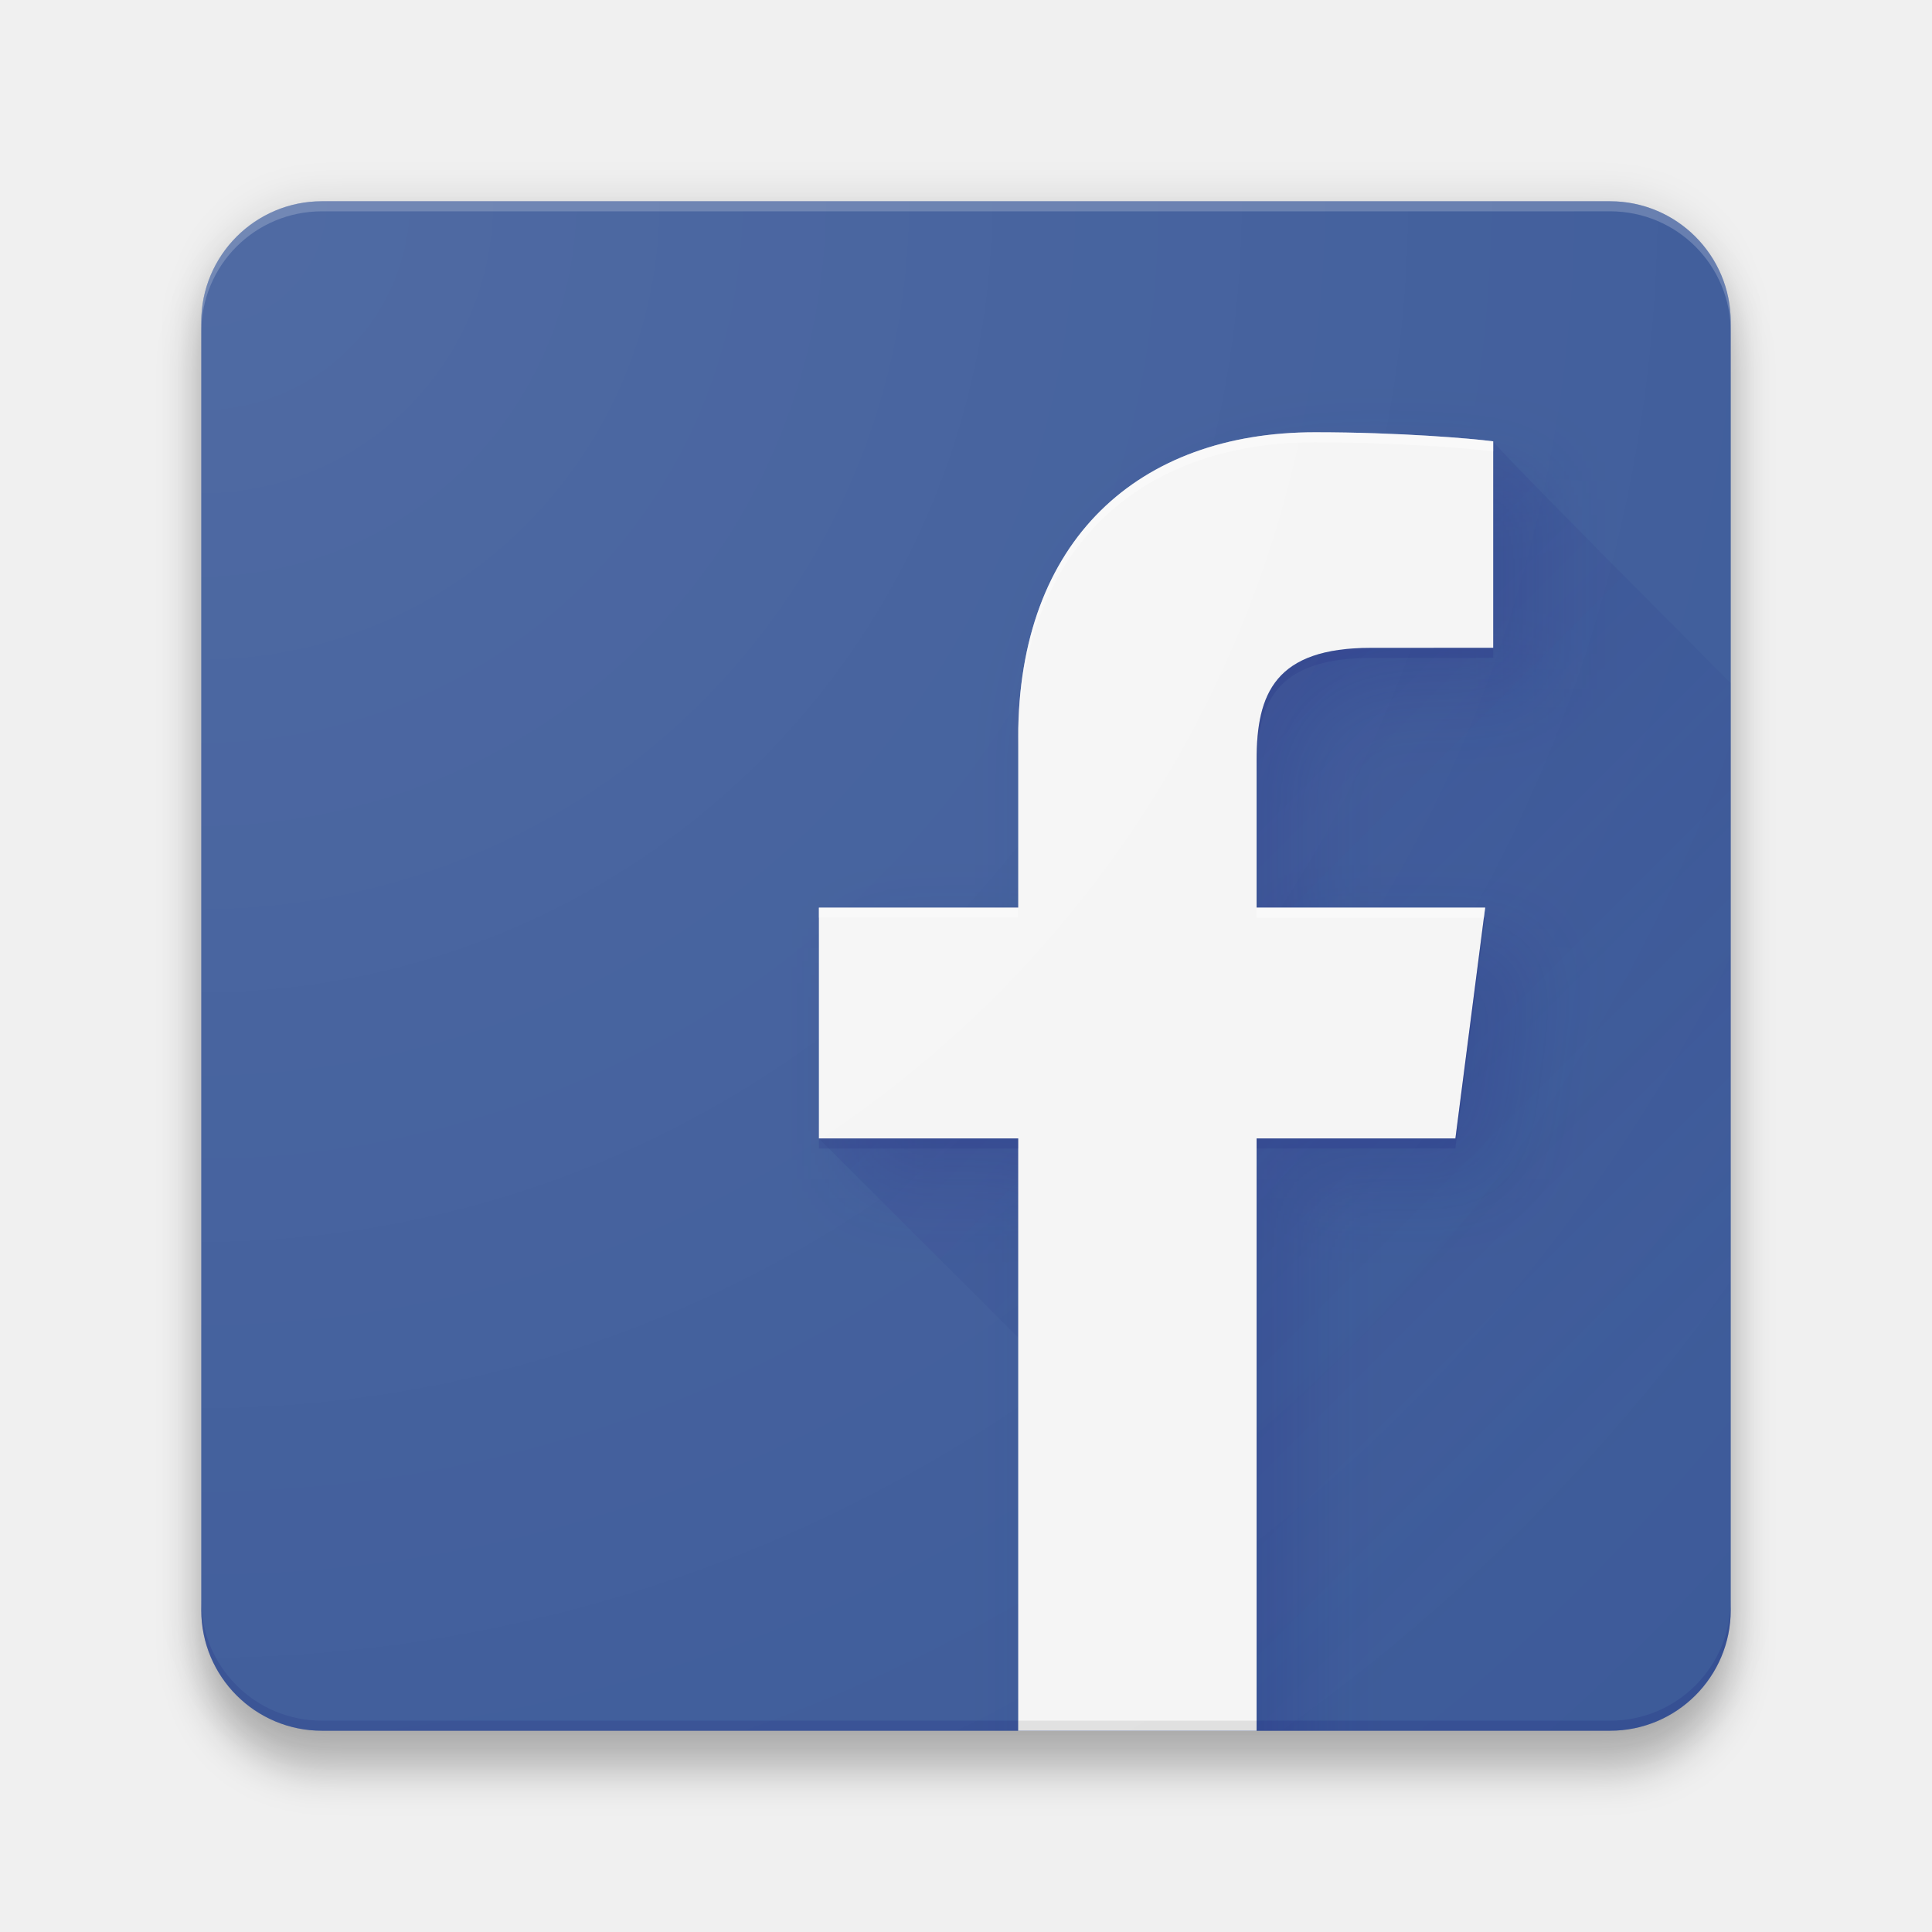
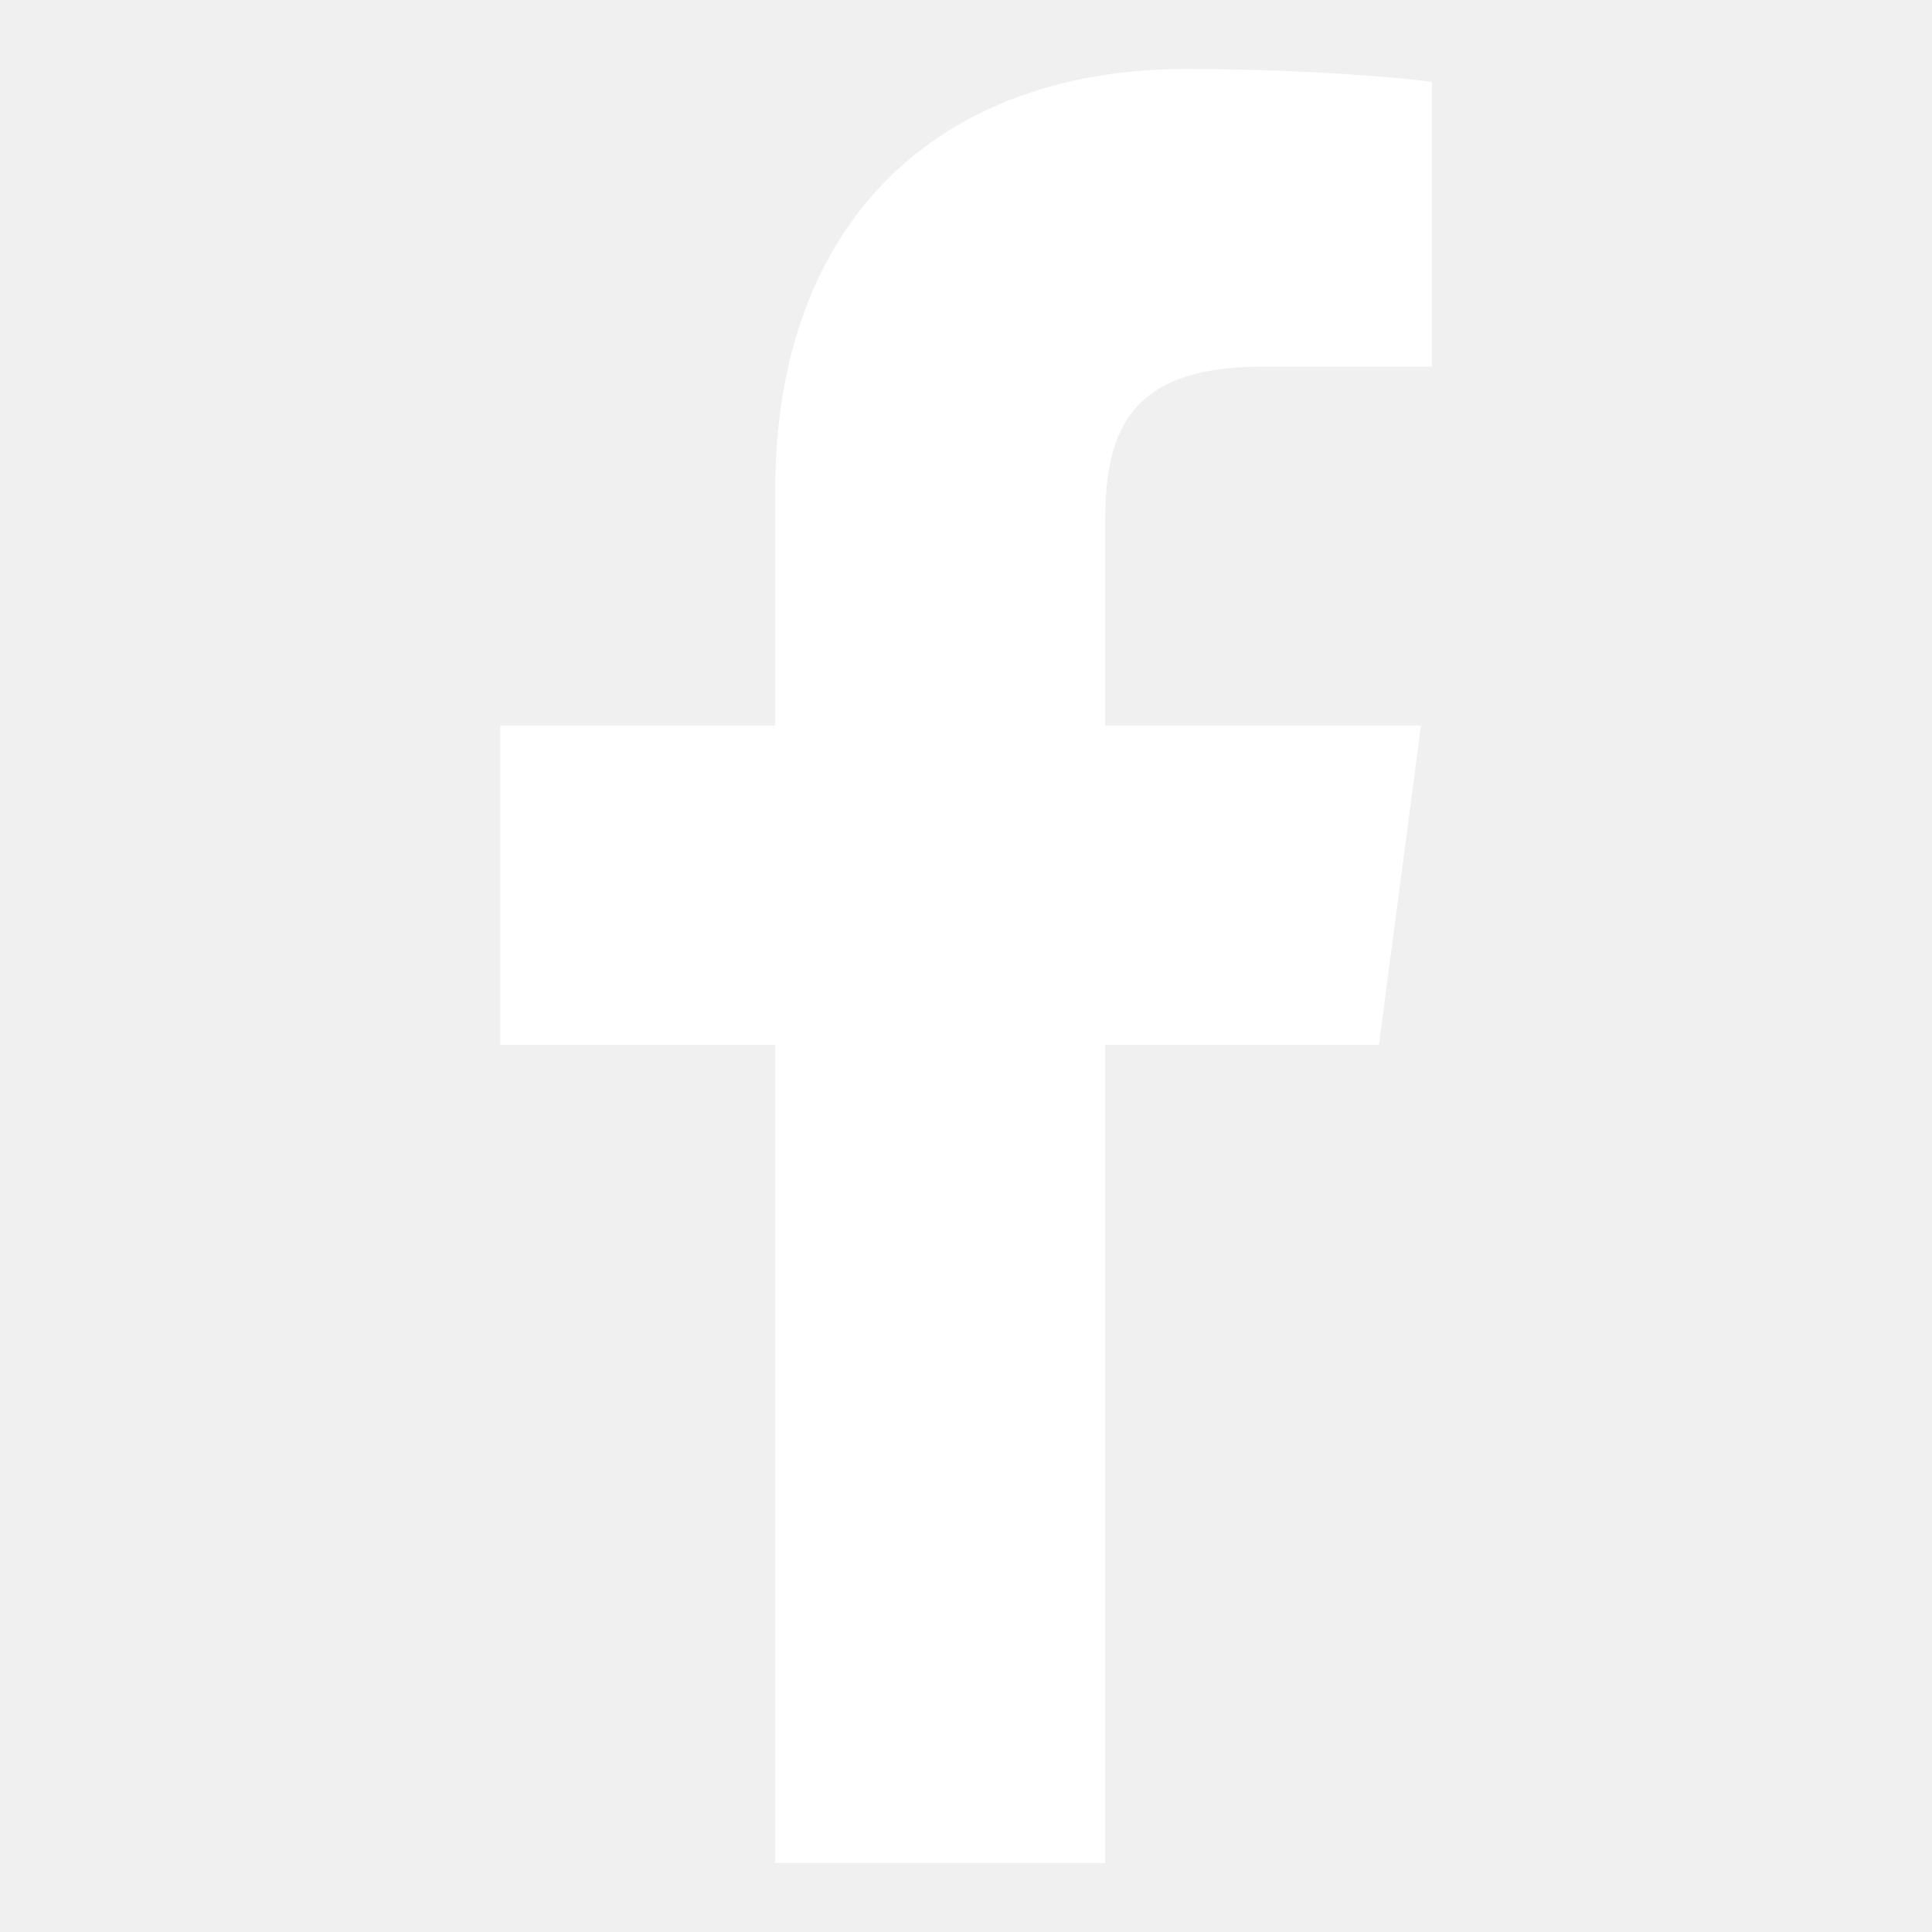
- <svg xmlns="http://www.w3.org/2000/svg" xmlns:xlink="http://www.w3.org/1999/xlink" viewBox="0 0 192 192" height="1em" width="1em">
-   <defs>
-     <linearGradient id="b">
-       <stop style="stop-color:#fff;stop-opacity:.102" offset="0" />
-       <stop style="stop-color:#fff;stop-opacity:0" offset="1" />
-     </linearGradient>
-     <linearGradient id="a">
-       <stop style="stop-color:#1a237e;stop-opacity:.2" offset="0" />
-       <stop style="stop-color:#1a237e;stop-opacity:0" offset="1" />
-     </linearGradient>
-     <linearGradient xlink:href="#a" id="d" x1="81.381" y1="42.951" x2="172" y2="133.57" gradientUnits="userSpaceOnUse" />
-     <filter style="color-interpolation-filters:sRGB" id="f" width="2">
-       <feFlood flood-opacity=".2" flood-color="#1A237E" result="flood" />
-       <feComposite in="flood" in2="SourceGraphic" operator="in" result="composite1" />
-       <feGaussianBlur in="composite1" stdDeviation="4" result="blur" />
-       <feOffset dx="4" dy="4" result="offset" />
-       <feComposite in="SourceGraphic" in2="offset" result="composite2" />
-     </filter>
-     <filter style="color-interpolation-filters:sRGB" id="c">
-       <feFlood flood-opacity=".12" flood-color="#000" result="flood" />
-       <feComposite in="flood" in2="SourceGraphic" operator="in" result="composite1" />
-       <feGaussianBlur in="composite1" stdDeviation="2" result="blur" />
-       <feOffset result="offset" />
-       <feComposite in="SourceGraphic" in2="offset" result="fbSourceGraphic" />
-       <feColorMatrix result="fbSourceGraphicAlpha" in="fbSourceGraphic" values="0 0 0 -1 0 0 0 0 -1 0 0 0 0 -1 0 0 0 0 1 0" />
-       <feFlood flood-opacity=".24" flood-color="#000" result="flood" />
-       <feComposite in2="fbSourceGraphic" in="flood" operator="in" result="composite1" />
-       <feGaussianBlur in="composite1" stdDeviation="2" result="blur" />
-       <feOffset dy="4" result="offset" />
-       <feComposite in2="offset" in="fbSourceGraphic" result="composite2" />
-     </filter>
-     <radialGradient xlink:href="#b" id="g" cx="20" cy="880.362" fx="20" fy="880.362" r="76" gradientUnits="userSpaceOnUse" gradientTransform="matrix(2 2 -2 2 1740.725 -920.363)" />
-     <clipPath id="e" clipPathUnits="userSpaceOnUse">
-       <rect ry="12" rx="12" y="880.362" x="20" height="152" width="152" style="color:#000;clip-rule:nonzero;display:inline;overflow:visible;visibility:visible;opacity:1;isolation:auto;mix-blend-mode:normal;color-interpolation:sRGB;color-interpolation-filters:linearRGB;solid-color:#000;solid-opacity:1;fill:#3c5a99;fill-opacity:1;fill-rule:evenodd;stroke:none;stroke-width:.5;stroke-linecap:butt;stroke-linejoin:round;stroke-miterlimit:4;stroke-dasharray:none;stroke-dashoffset:0;stroke-opacity:1;color-rendering:auto;image-rendering:auto;shape-rendering:auto;text-rendering:auto;enable-background:accumulate" />
-     </clipPath>
-   </defs>
-   <g transform="translate(0 -860.362)">
-     <rect ry="12" rx="12" y="880.362" x="20" height="152" width="152" style="color:#000;clip-rule:nonzero;display:inline;overflow:visible;visibility:visible;opacity:1;isolation:auto;mix-blend-mode:normal;color-interpolation:sRGB;color-interpolation-filters:linearRGB;solid-color:#000;solid-opacity:1;fill:#3c5a99;fill-opacity:1;fill-rule:evenodd;stroke:none;stroke-width:.5;stroke-linecap:butt;stroke-linejoin:round;stroke-miterlimit:4;stroke-dasharray:none;stroke-dashoffset:0;stroke-opacity:1;color-rendering:auto;image-rendering:auto;shape-rendering:auto;text-rendering:auto;enable-background:accumulate;filter:url(#c)" />
-     <path style="opacity:1;fill:url(#d);fill-opacity:1" d="M130.693 42.951c-17.514 0-29.506 10.692-29.506 30.324v16.918H81.382v22.94l19.806 19.81v39.051l.008.006H160c6.648 0 12-5.352 12-12V67.889c-13.976-14.02-23.606-23.772-23.605-24.034-2.101-.279-9.312-.904-17.702-.904z" transform="translate(0 860.362)" />
-     <path d="M32 880.362c-6.648 0-12 5.352-12 12v1c0-6.648 5.352-12 12-12h128c6.648 0 12 5.352 12 12v-1c0-6.648-5.352-12-12-12H32z" style="color:#000;clip-rule:nonzero;display:inline;overflow:visible;visibility:visible;opacity:.2;isolation:auto;mix-blend-mode:normal;color-interpolation:sRGB;color-interpolation-filters:linearRGB;solid-color:#000;solid-opacity:1;fill:#fff;fill-opacity:1;fill-rule:evenodd;stroke:none;stroke-width:.5;stroke-linecap:butt;stroke-linejoin:round;stroke-miterlimit:4;stroke-dasharray:none;stroke-dashoffset:0;stroke-opacity:1;color-rendering:auto;image-rendering:auto;shape-rendering:auto;text-rendering:auto;enable-background:accumulate" />
-     <path transform="translate(0 860.362)" d="M20 159v1c0 6.648 5.352 12 12 12h69.188v-1H32c-6.648 0-12-5.352-12-12zm152 0c0 6.648-5.352 12-12 12h-35.123v1H160c6.648 0 12-5.352 12-12v-1z" style="color:#000;clip-rule:nonzero;display:inline;overflow:visible;visibility:visible;opacity:.2;isolation:auto;mix-blend-mode:normal;color-interpolation:sRGB;color-interpolation-filters:linearRGB;solid-color:#000;solid-opacity:1;fill:#1a237e;fill-opacity:1;fill-rule:evenodd;stroke:none;stroke-width:.5;stroke-linecap:butt;stroke-linejoin:round;stroke-miterlimit:4;stroke-dasharray:none;stroke-dashoffset:0;stroke-opacity:1;color-rendering:auto;image-rendering:auto;shape-rendering:auto;text-rendering:auto;enable-background:accumulate" />
-     <path clip-path="url(#e)" d="M124.878 1042.006V973.5h19.757l2.959-22.94h-22.716v-14.646c0-6.642 1.844-11.168 11.368-11.168l12.147-.005v-20.518c-2.1-.28-9.311-.904-17.7-.904-17.514 0-29.505 10.69-29.505 30.323v16.918H81.38v22.94h19.808v68.506h23.69z" style="fill:#f5f5f5;fill-opacity:1;filter:url(#f)" />
-     <path transform="translate(0 860.362)" d="M101.188 171v1h23.689v-1h-23.69z" style="color:#000;clip-rule:nonzero;display:inline;overflow:visible;visibility:visible;opacity:.1;isolation:auto;mix-blend-mode:normal;color-interpolation:sRGB;color-interpolation-filters:linearRGB;solid-color:#000;solid-opacity:1;fill:#212121;fill-opacity:1;fill-rule:evenodd;stroke:none;stroke-width:.5;stroke-linecap:butt;stroke-linejoin:round;stroke-miterlimit:4;stroke-dasharray:none;stroke-dashoffset:0;stroke-opacity:1;color-rendering:auto;image-rendering:auto;shape-rendering:auto;text-rendering:auto;enable-background:accumulate" />
-     <path d="M130.693 903.319c-17.514 0-29.505 10.69-29.505 30.322v1c0-19.632 11.991-30.322 29.505-30.322 8.39 0 15.599.625 17.7.904v-1c-2.101-.28-9.31-.904-17.7-.904zm-49.312 47.24v1h19.807v-1H81.38zm43.496 0v1h22.588l.129-1h-22.717z" style="fill:#fff;fill-opacity:1;opacity:.4" />
-     <path transform="translate(0 860.362)" d="m148.393 64.379-12.147.004c-9.524 0-11.37 4.526-11.37 11.168l.001 1c0-6.642 1.845-11.166 11.37-11.166l12.146-.006zm-.928 26.818-2.83 21.94h-19.758v1h19.758l2.959-22.94zm-66.084 21.94v1.002h19.807v-1.002z" style="fill:#1a237e;fill-opacity:1;opacity:.2" />
-   </g>
-   <rect transform="translate(0 -860.362)" ry="12" rx="12" y="880.362" x="20" height="152" width="152" style="color:#000;clip-rule:nonzero;display:inline;overflow:visible;visibility:visible;opacity:1;isolation:auto;mix-blend-mode:normal;color-interpolation:sRGB;color-interpolation-filters:linearRGB;solid-color:#000;solid-opacity:1;fill:url(#g);fill-opacity:1;fill-rule:evenodd;stroke:none;stroke-width:.5;stroke-linecap:butt;stroke-linejoin:round;stroke-miterlimit:4;stroke-dasharray:none;stroke-dashoffset:0;stroke-opacity:1;color-rendering:auto;image-rendering:auto;shape-rendering:auto;text-rendering:auto;enable-background:accumulate" />
+ <svg xmlns="http://www.w3.org/2000/svg" t="1662122824127" class="icon" viewBox="0 0 1024 1024" version="1.1" p-id="1349" width="20" height="20" style="background-color:#3E5A9D;">
+   <path d="M758.88 43.424C743.424 41.152 690.304 36.576 628.576 36.576 499.424 36.576 410.88 115.424 410.88 260L410.88 384.576 265.152 384.576 265.152 553.728 410.88 553.728 410.88 987.424 585.728 987.424 585.728 553.728 730.88 553.728 753.152 384.576 585.728 384.576 585.728 276.576C585.728 228 598.88 194.304 669.152 194.304L758.88 194.304 758.88 43.424Z" p-id="1350" fill="#ffffff" />
</svg>
